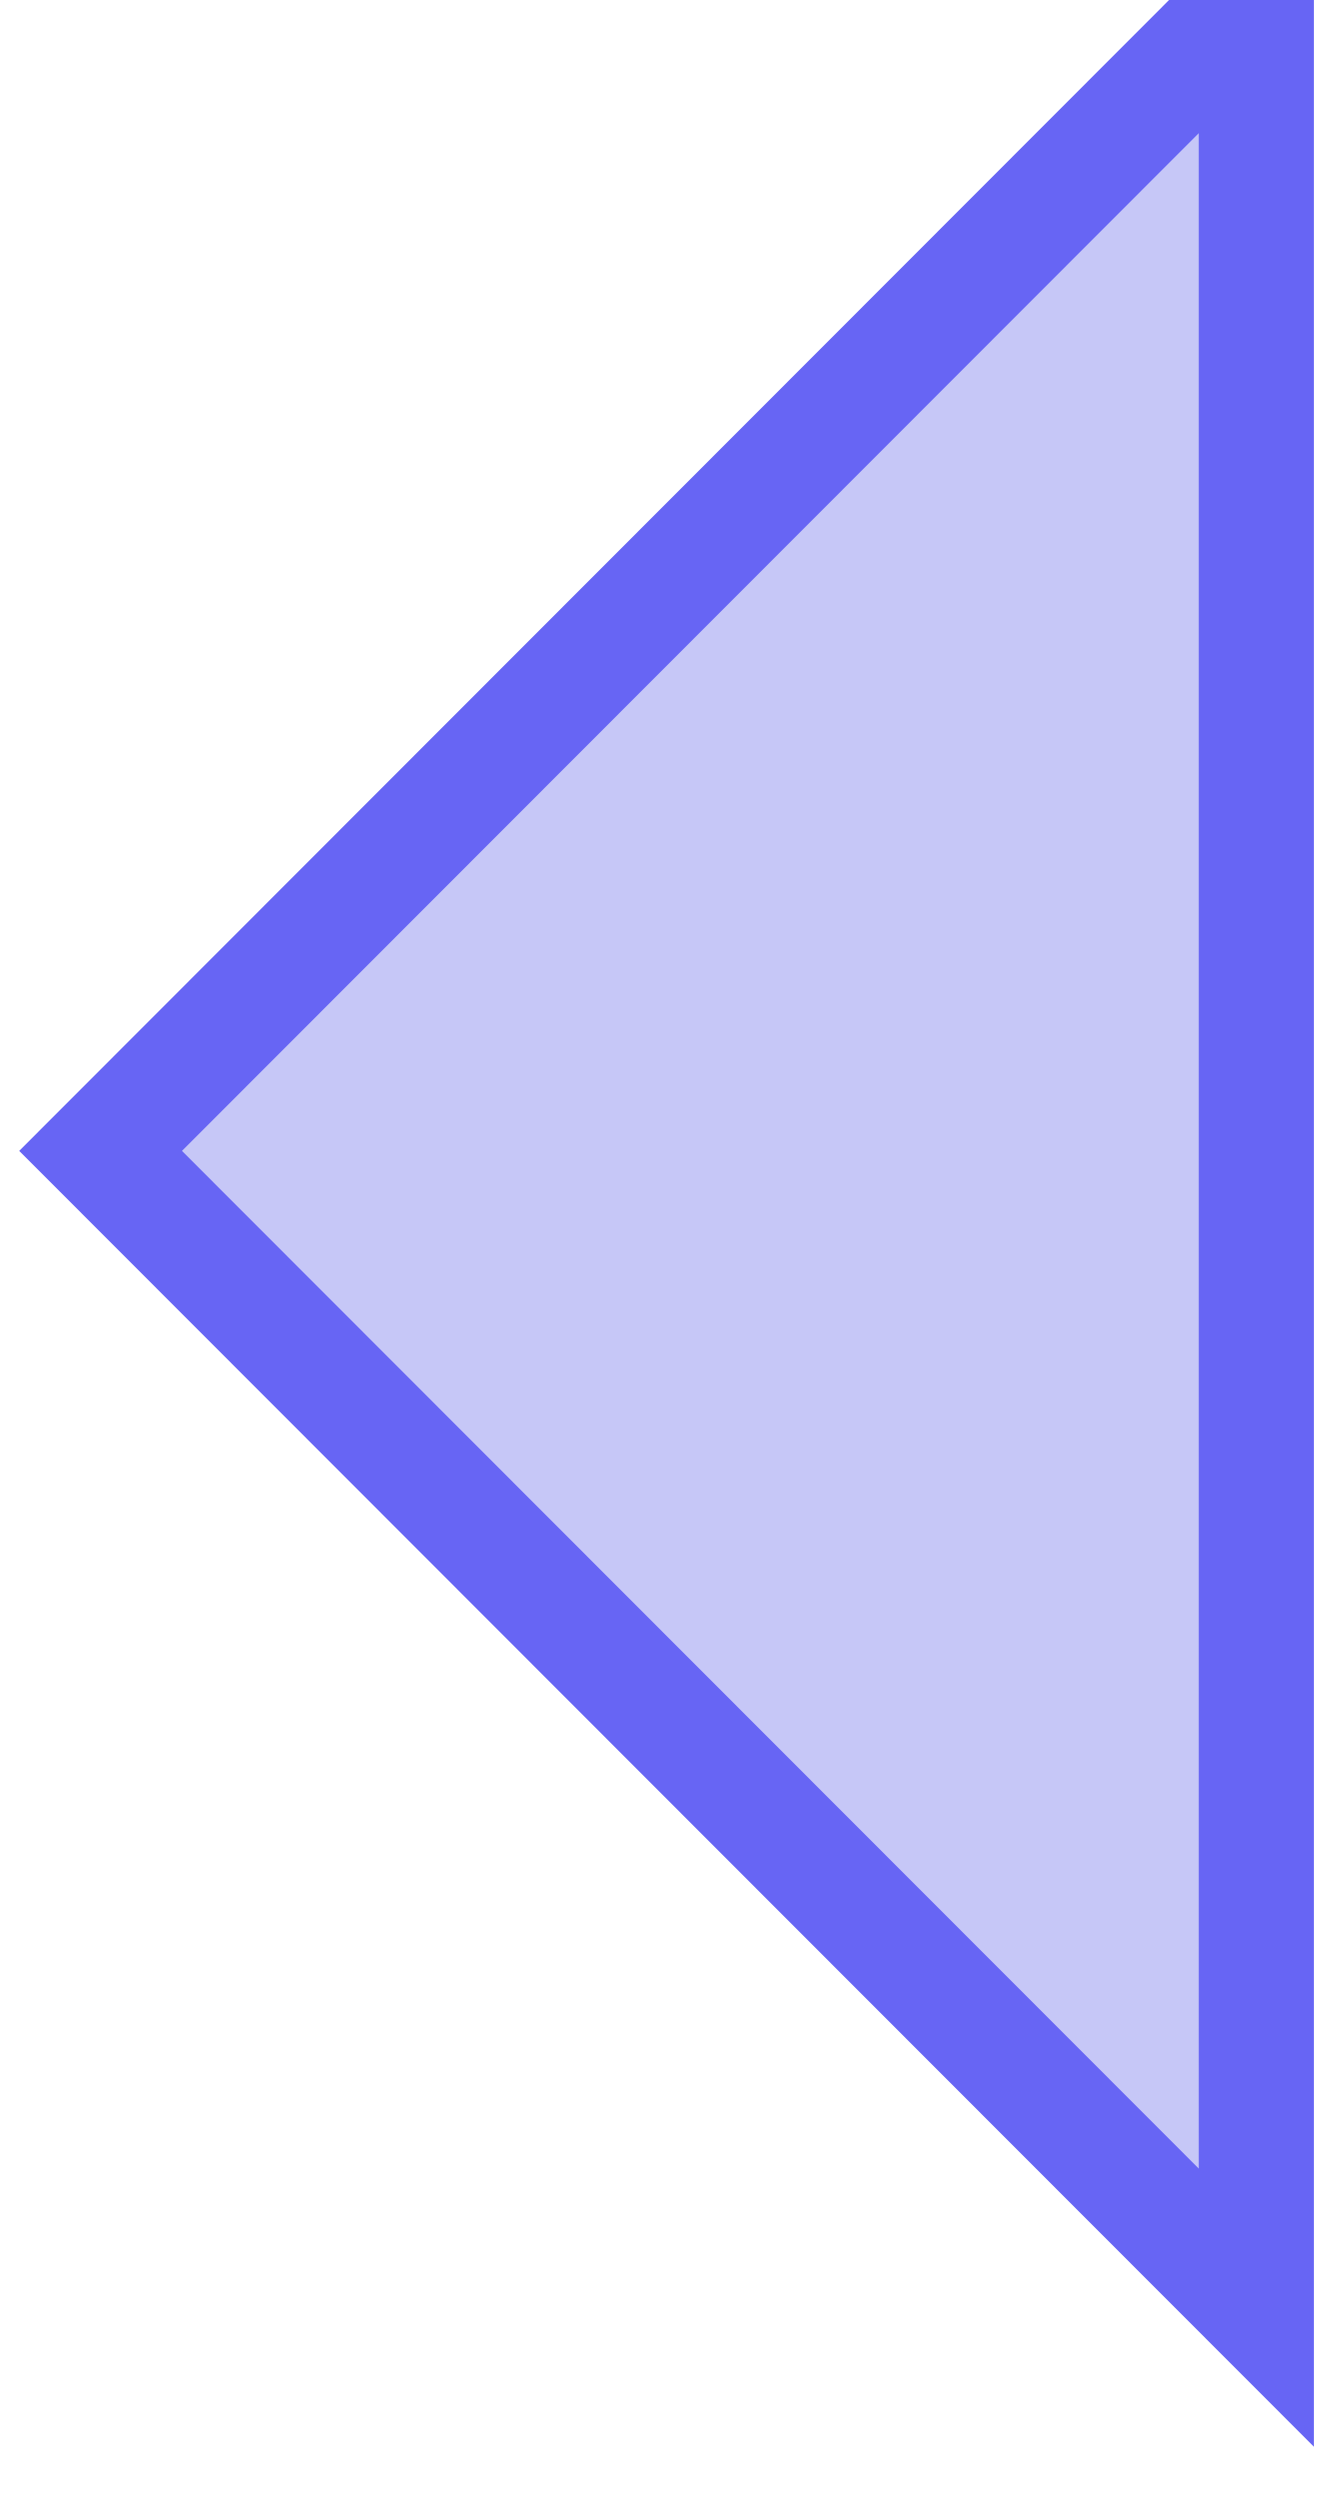
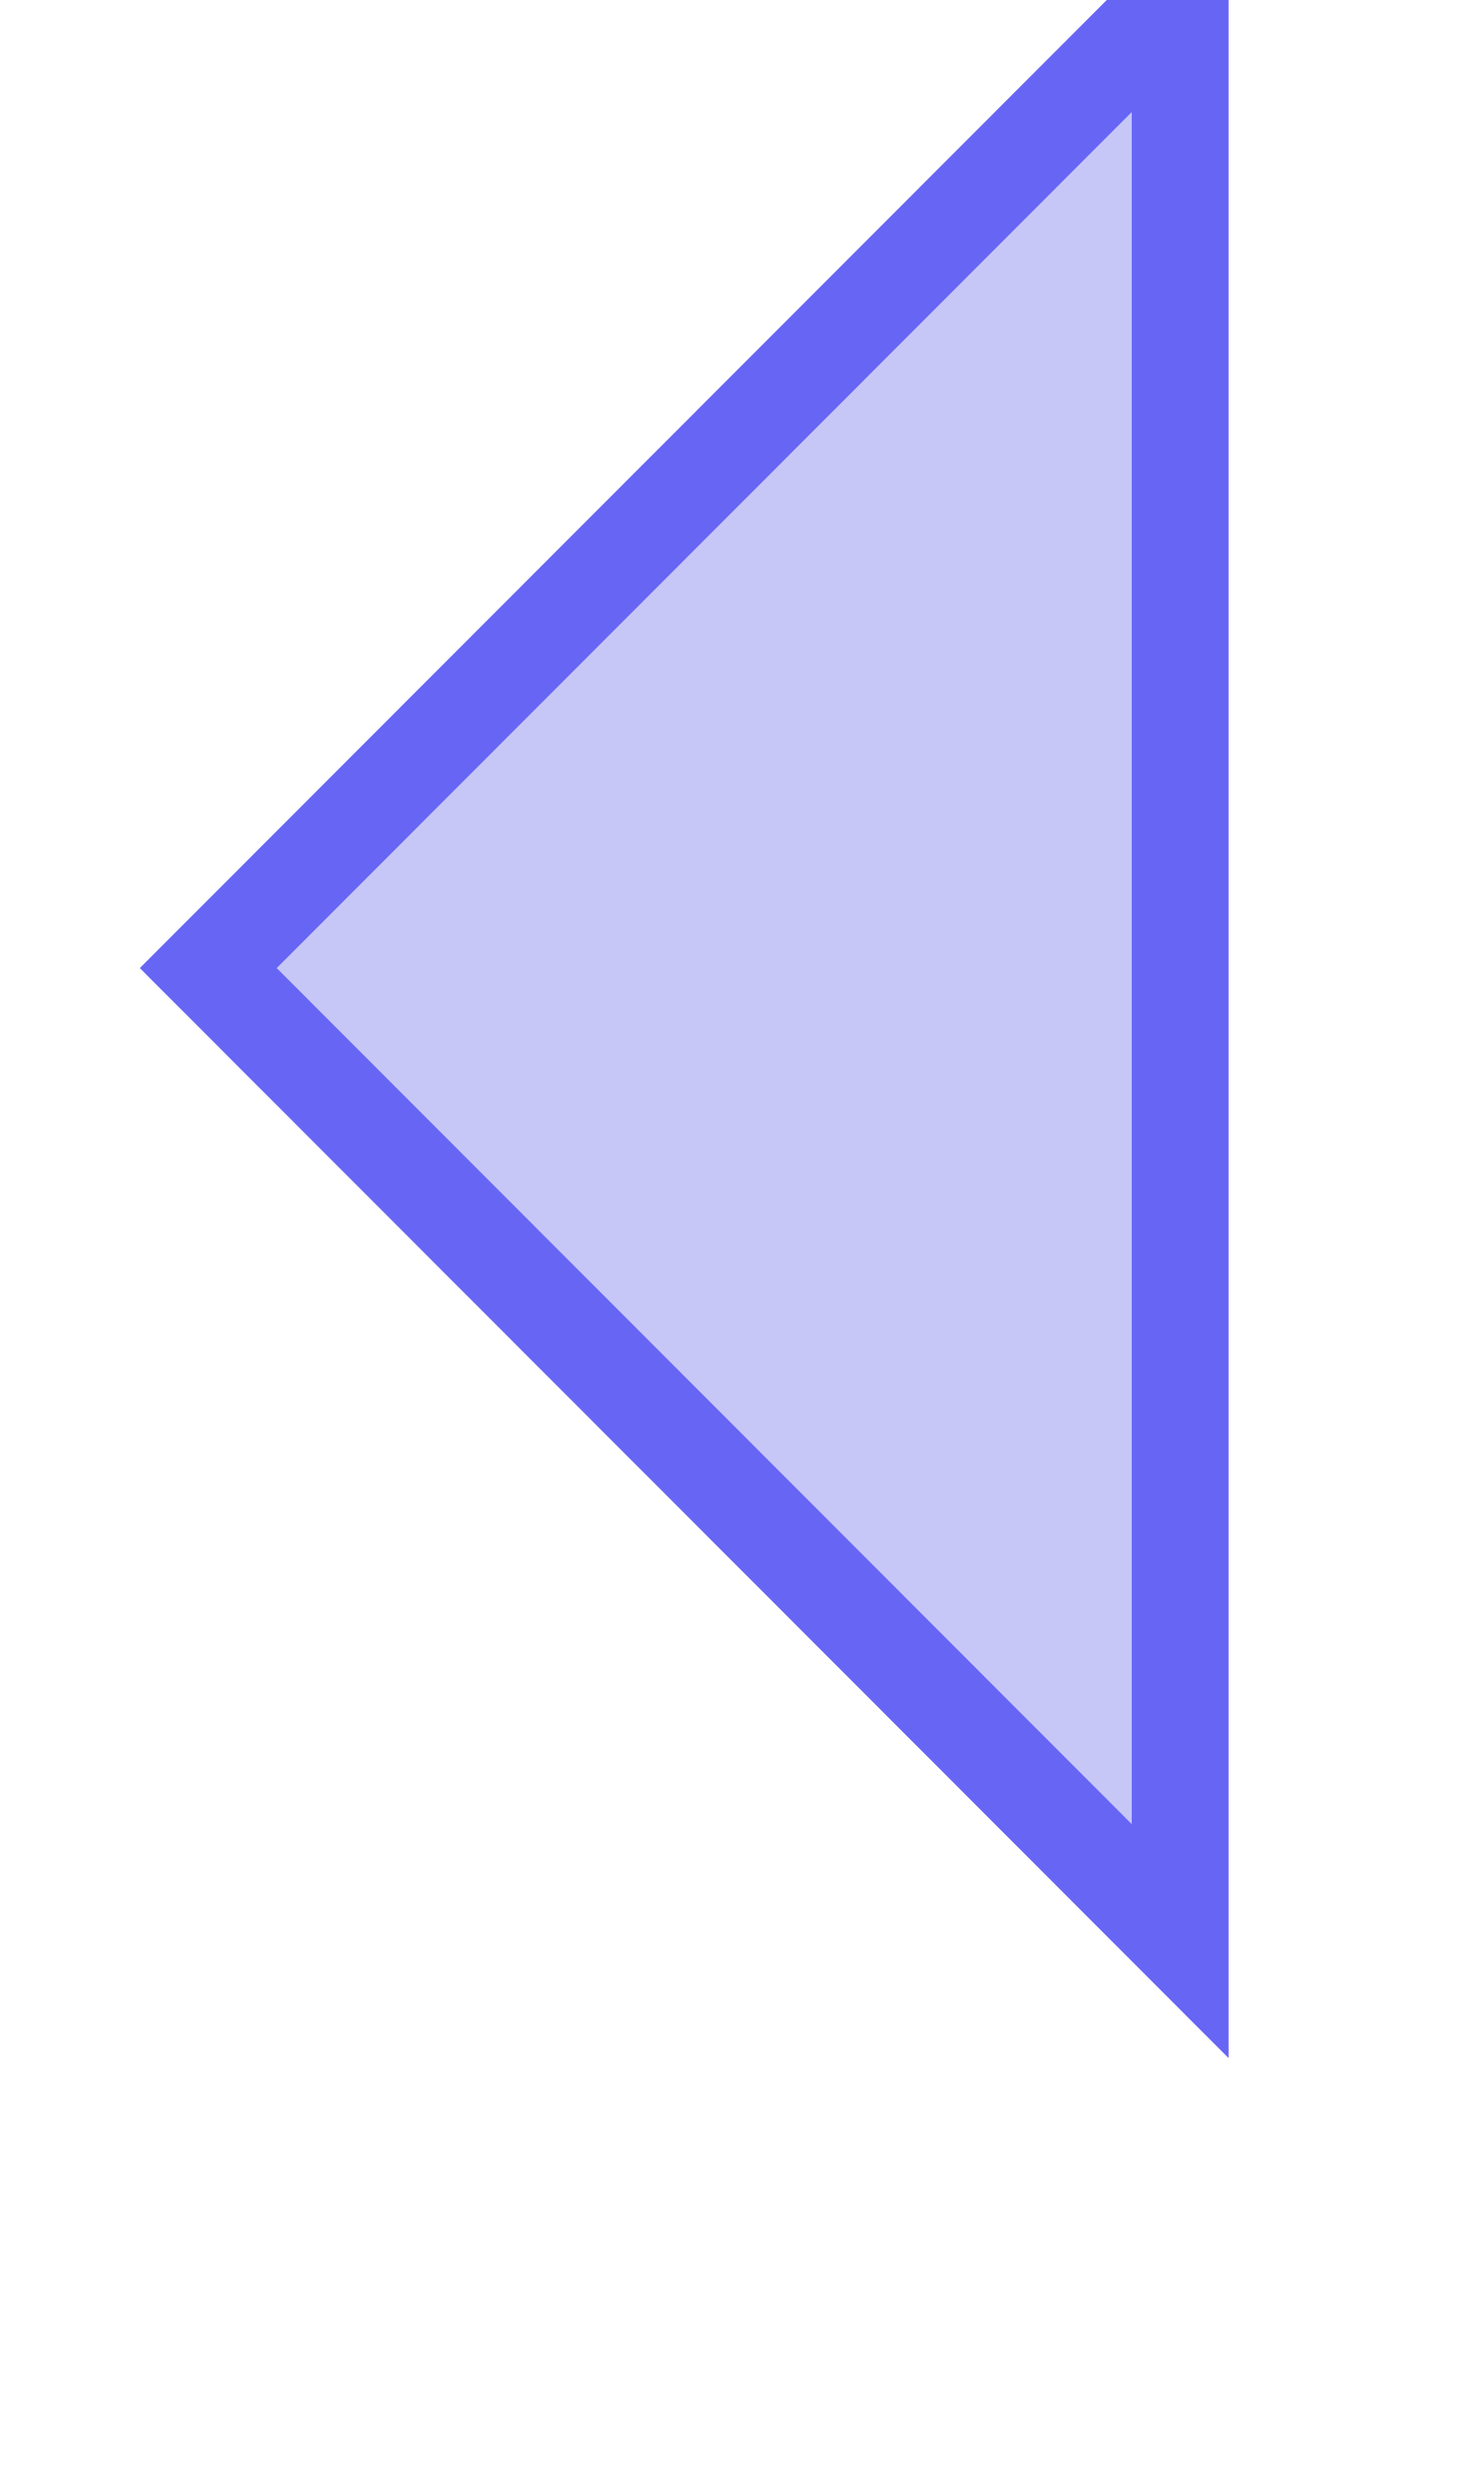
- <svg xmlns="http://www.w3.org/2000/svg" width="9" height="17" viewBox="0 0 9 17" fill="none">
+ <svg xmlns="http://www.w3.org/2000/svg" width="15" height="25" viewBox="0 0 10 20" fill="none">
  <path d="M8.543 15.692L0.684 7.826L8.543 -0.04L8.543 15.692Z" fill="#C6C7F7" stroke="#6765F4" stroke-width="0.783" />
</svg>
